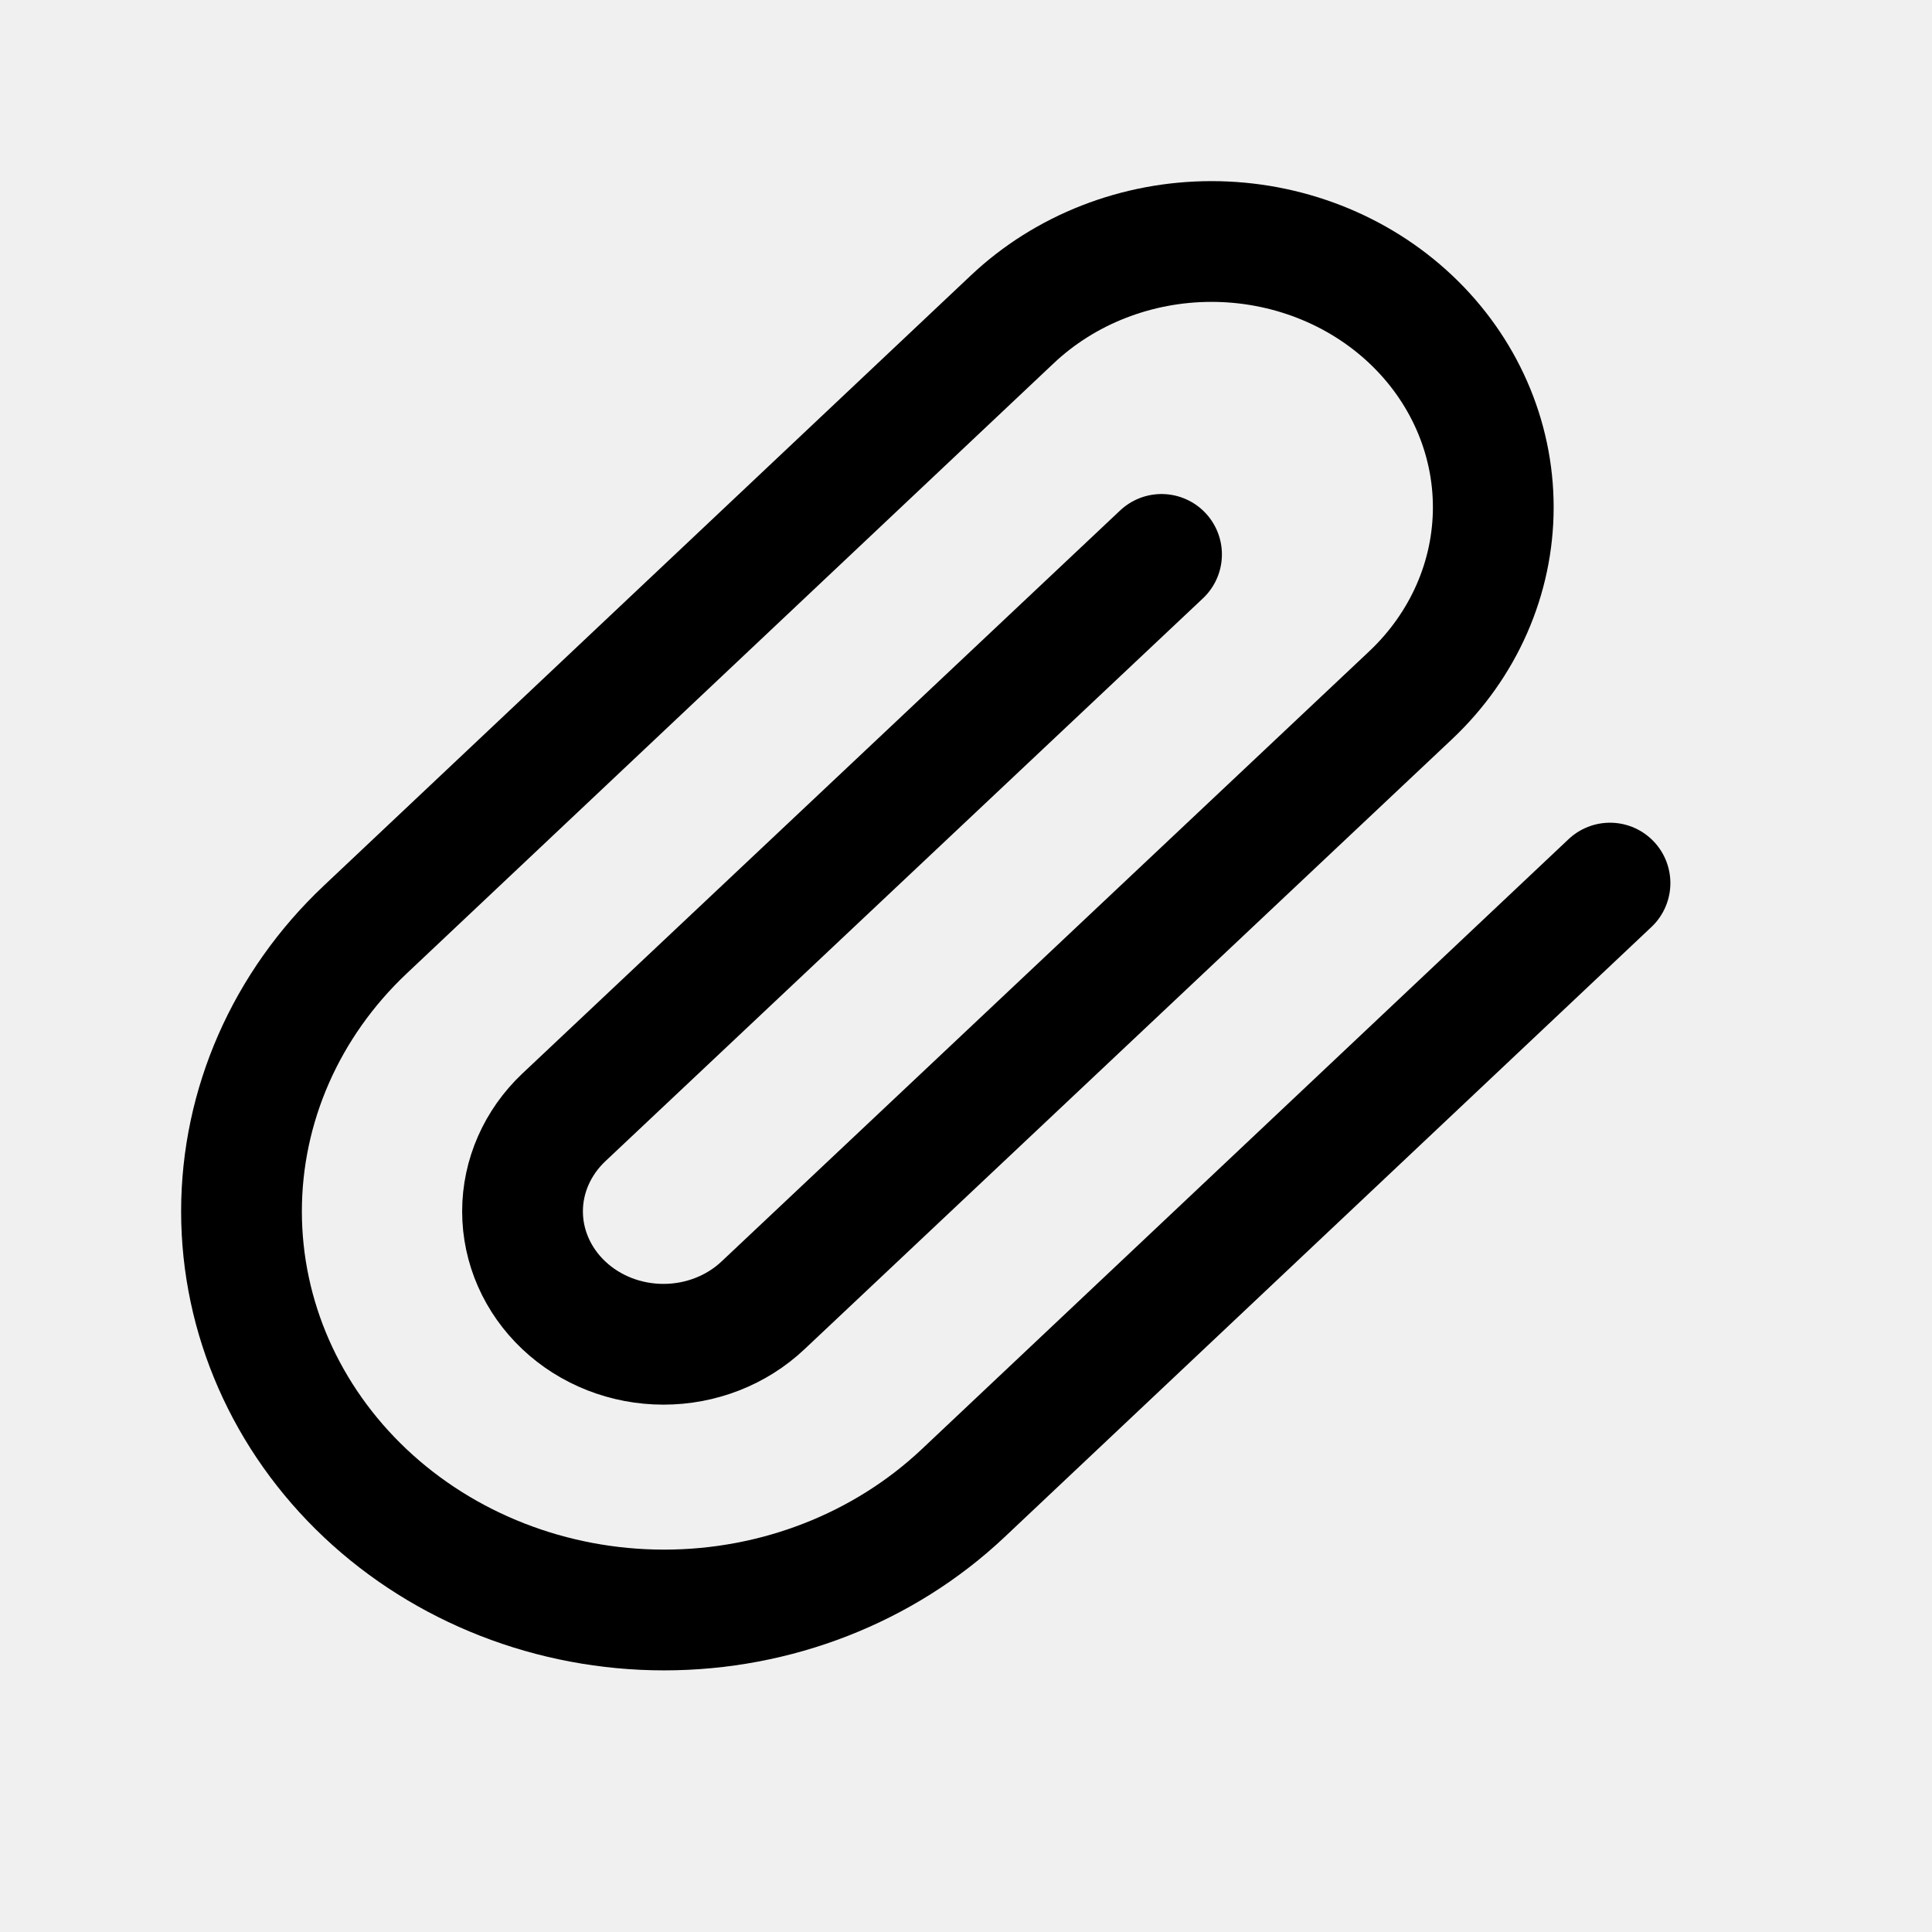
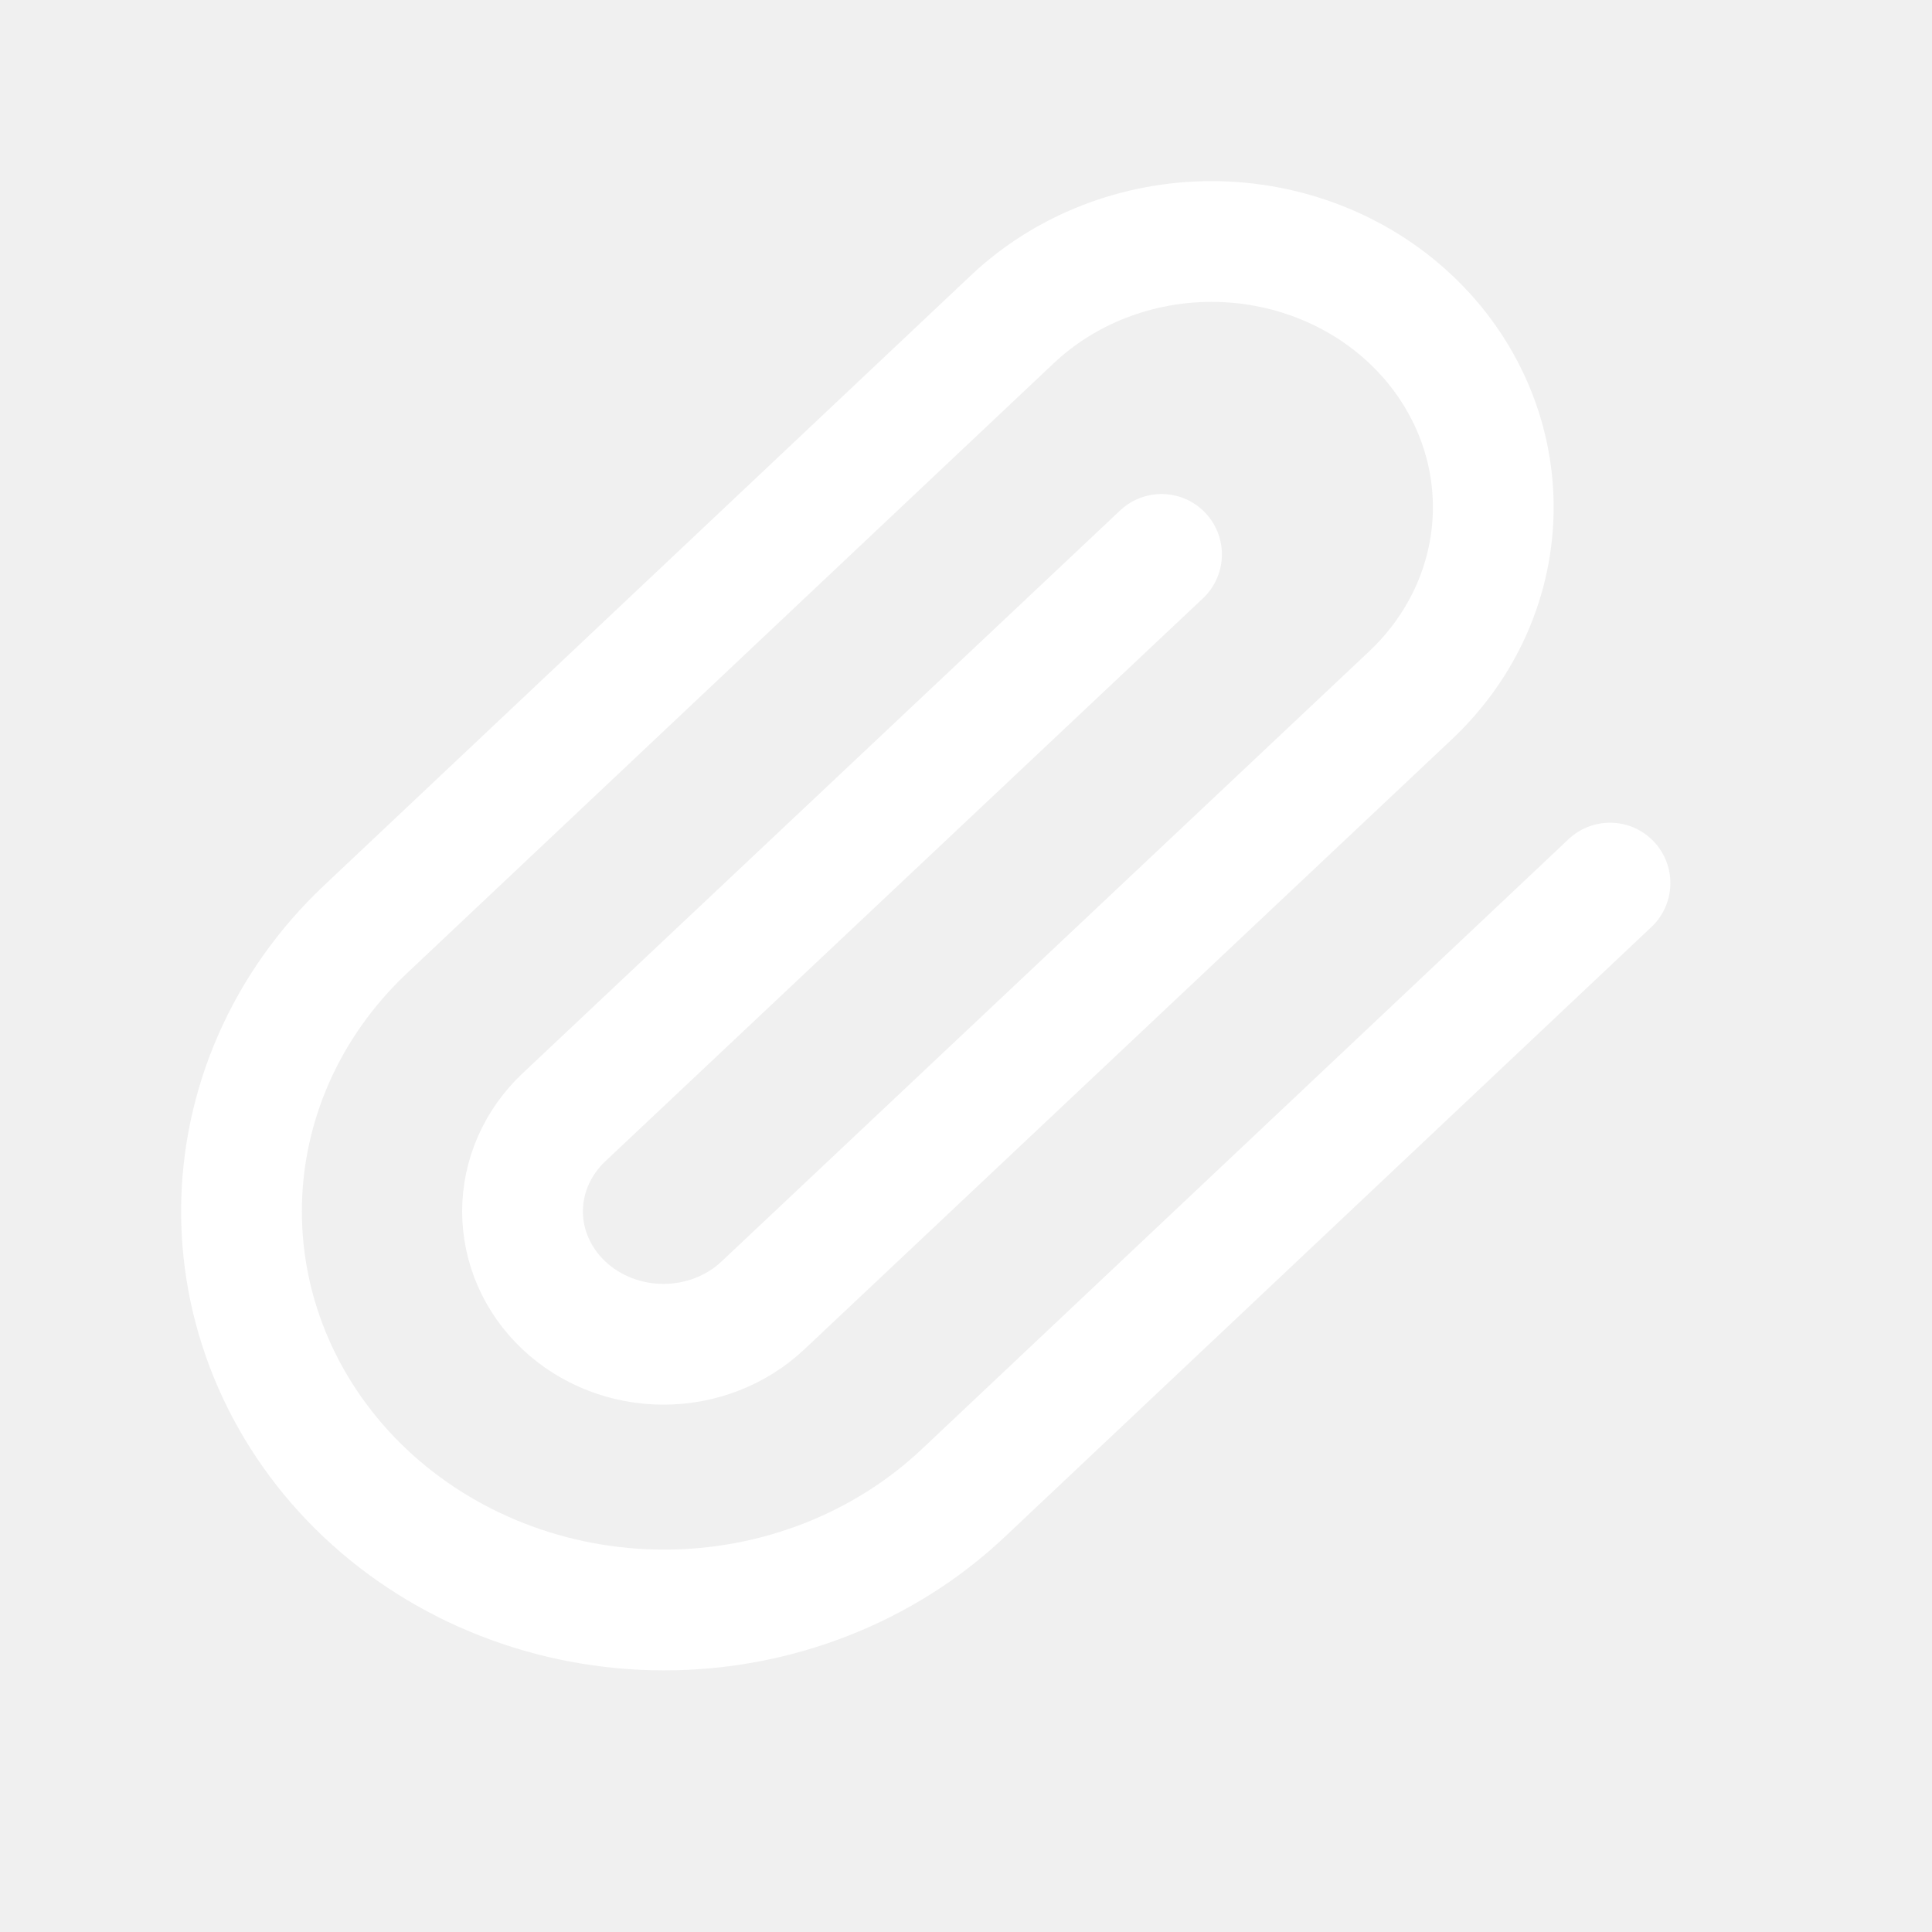
- <svg xmlns="http://www.w3.org/2000/svg" width="40px" height="40px" viewBox="0 0 24 24" fill="none">
-   <path d="M20 10.97L11.963 18.55C10.978 19.478 9.643 20 8.25 20C6.858 20 5.522 19.478 4.538 18.55C3.553 17.621 3 16.362 3 15.048C3 13.735 3.553 12.476 4.538 11.547L12.575 3.967C13.231 3.348 14.122 3 15.05 3C15.978 3 16.869 3.348 17.525 3.967C18.181 4.586 18.55 5.426 18.55 6.301C18.55 7.177 18.181 8.016 17.525 8.635L9.479 16.215C9.151 16.525 8.706 16.699 8.242 16.699C7.777 16.699 7.332 16.525 7.004 16.215C6.676 15.906 6.491 15.486 6.491 15.048C6.491 14.611 6.676 14.191 7.004 13.881L14.429 6.887" stroke="#000000" stroke-width="1.5" stroke-linecap="round" stroke-linejoin="round" />
+ <svg xmlns="http://www.w3.org/2000/svg" width="16px" height="16px" viewBox="0 0 24 24" fill="none">
+   <path d="M20 10.97L11.963 18.55C10.978 19.478 9.643 20 8.25 20C6.858 20 5.522 19.478 4.538 18.55C3.553 17.621 3 16.362 3 15.048C3 13.735 3.553 12.476 4.538 11.547L12.575 3.967C13.231 3.348 14.122 3 15.05 3C15.978 3 16.869 3.348 17.525 3.967C18.181 4.586 18.55 5.426 18.55 6.301C18.55 7.177 18.181 8.016 17.525 8.635L9.479 16.215C9.151 16.525 8.706 16.699 8.242 16.699C7.777 16.699 7.332 16.525 7.004 16.215C6.676 15.906 6.491 15.486 6.491 15.048C6.491 14.611 6.676 14.191 7.004 13.881L14.429 6.887" stroke="white" stroke-width="1.5" stroke-linecap="round" stroke-linejoin="round" />
</svg>
